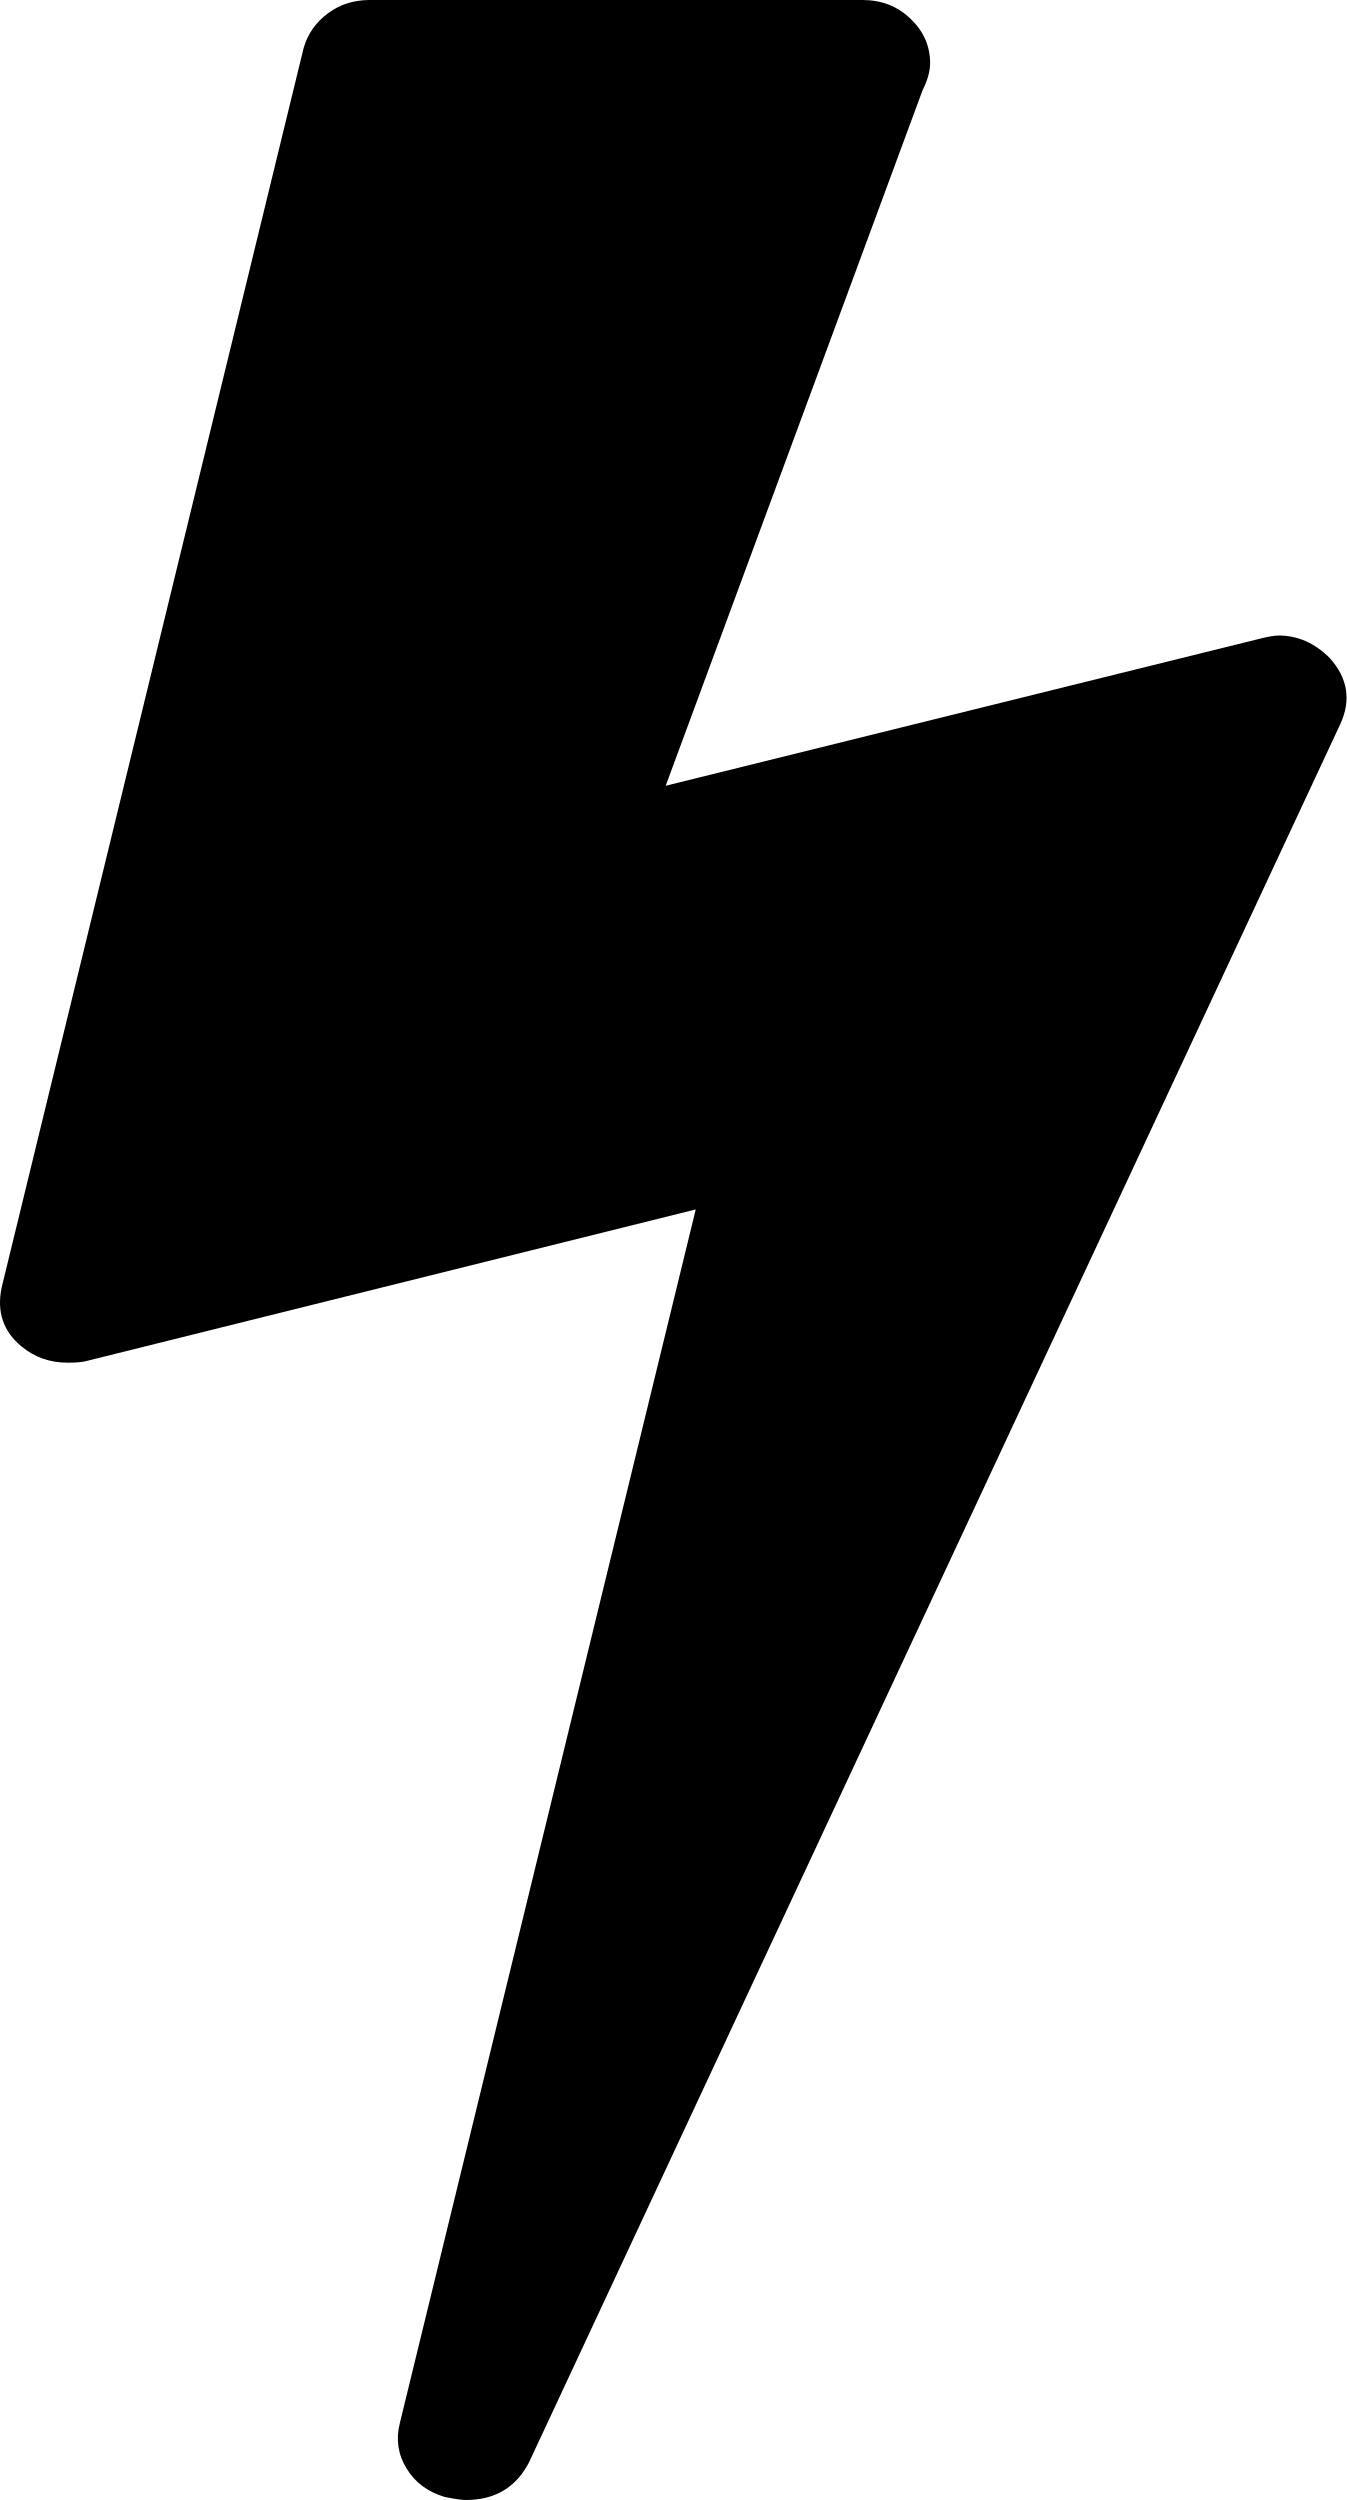
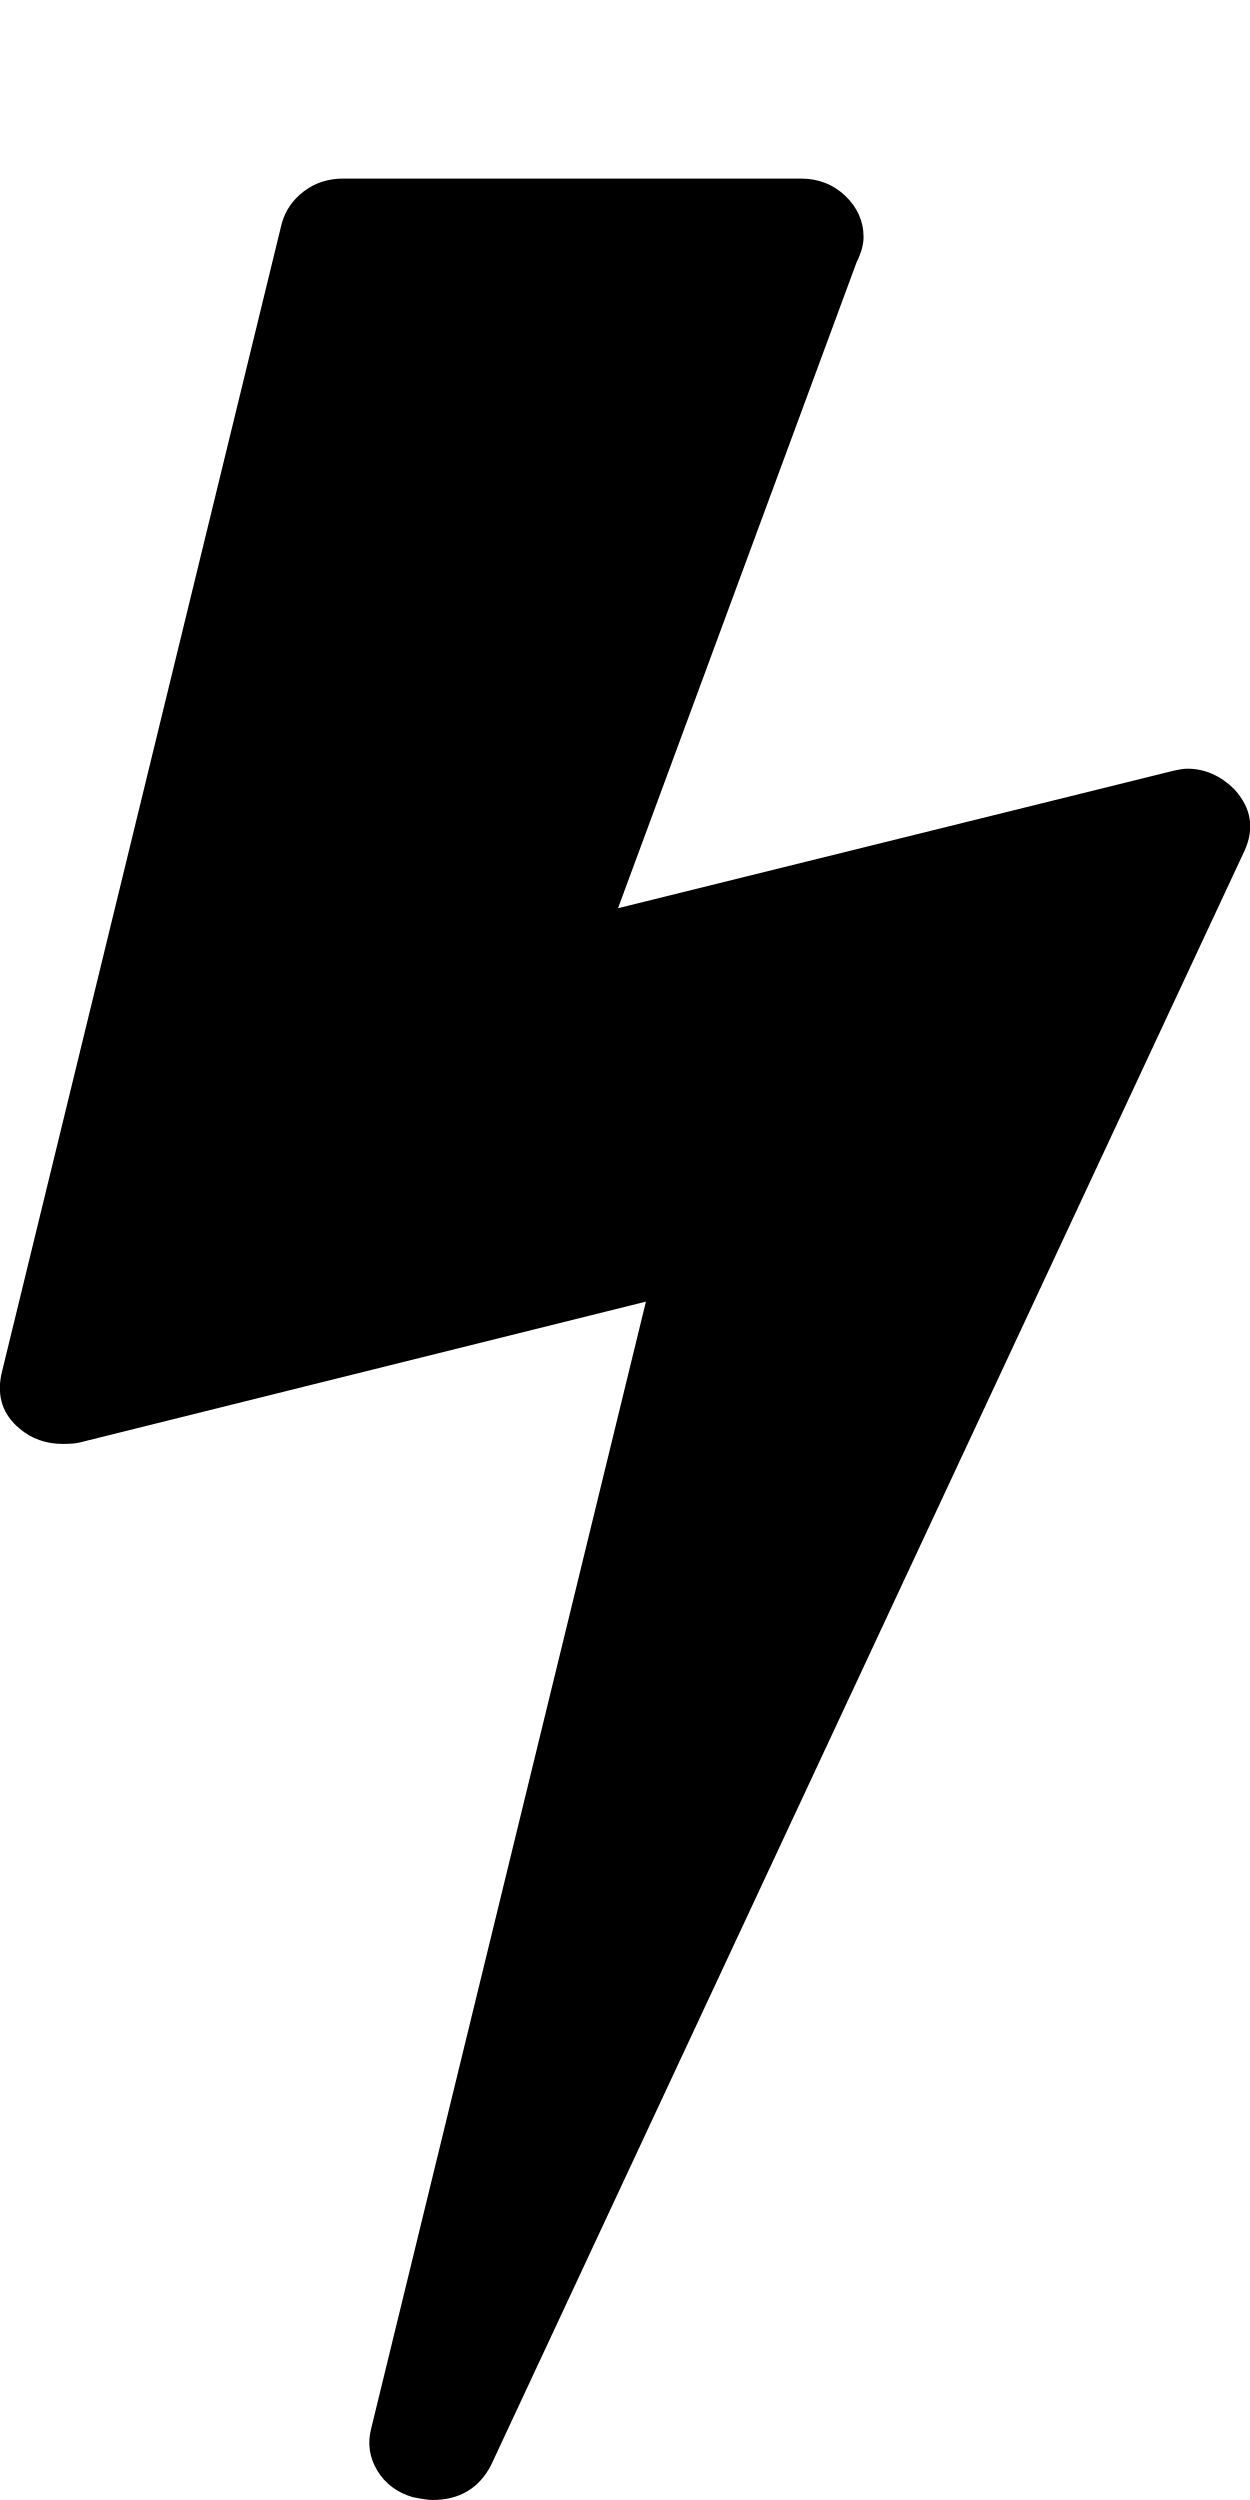
- <svg xmlns="http://www.w3.org/2000/svg" class="inline-svg--fa" data-icon="bolt" viewBox="447.913 128 896.259 1664">
-   <path fill="currentColor" d="M1333 566q18 20 7 44L800 1767q-13 25-42 25-4 0-14-2-17-5-25.5-19t-4.5-30l197-808-406 101q-4 1-12 1-18 0-31-11-18-15-13-39l201-825q4-14 16-23t28-9h328q19 0 32 12.5t13 29.5q0 8-5 18L891 651l396-98q8-2 12-2 19 0 34 15z" />
+ <svg xmlns="http://www.w3.org/2000/svg" class="inline-svg--fa" viewBox="0 0 896 1792">
+   <path fill="currentColor" d="M885 566q18 20 7 44L352 1767q-13 25-42 25-4 0-14-2-17-5-25.5-19t-4.5-30l197-808-406 101q-4 1-12 1-18 0-31-11-18-15-13-39l201-825q4-14 16-23t28-9h328q19 0 32 12.5t13 29.5q0 8-5 18L443 651l396-98q8-2 12-2 19 0 34 15z" />
</svg>
